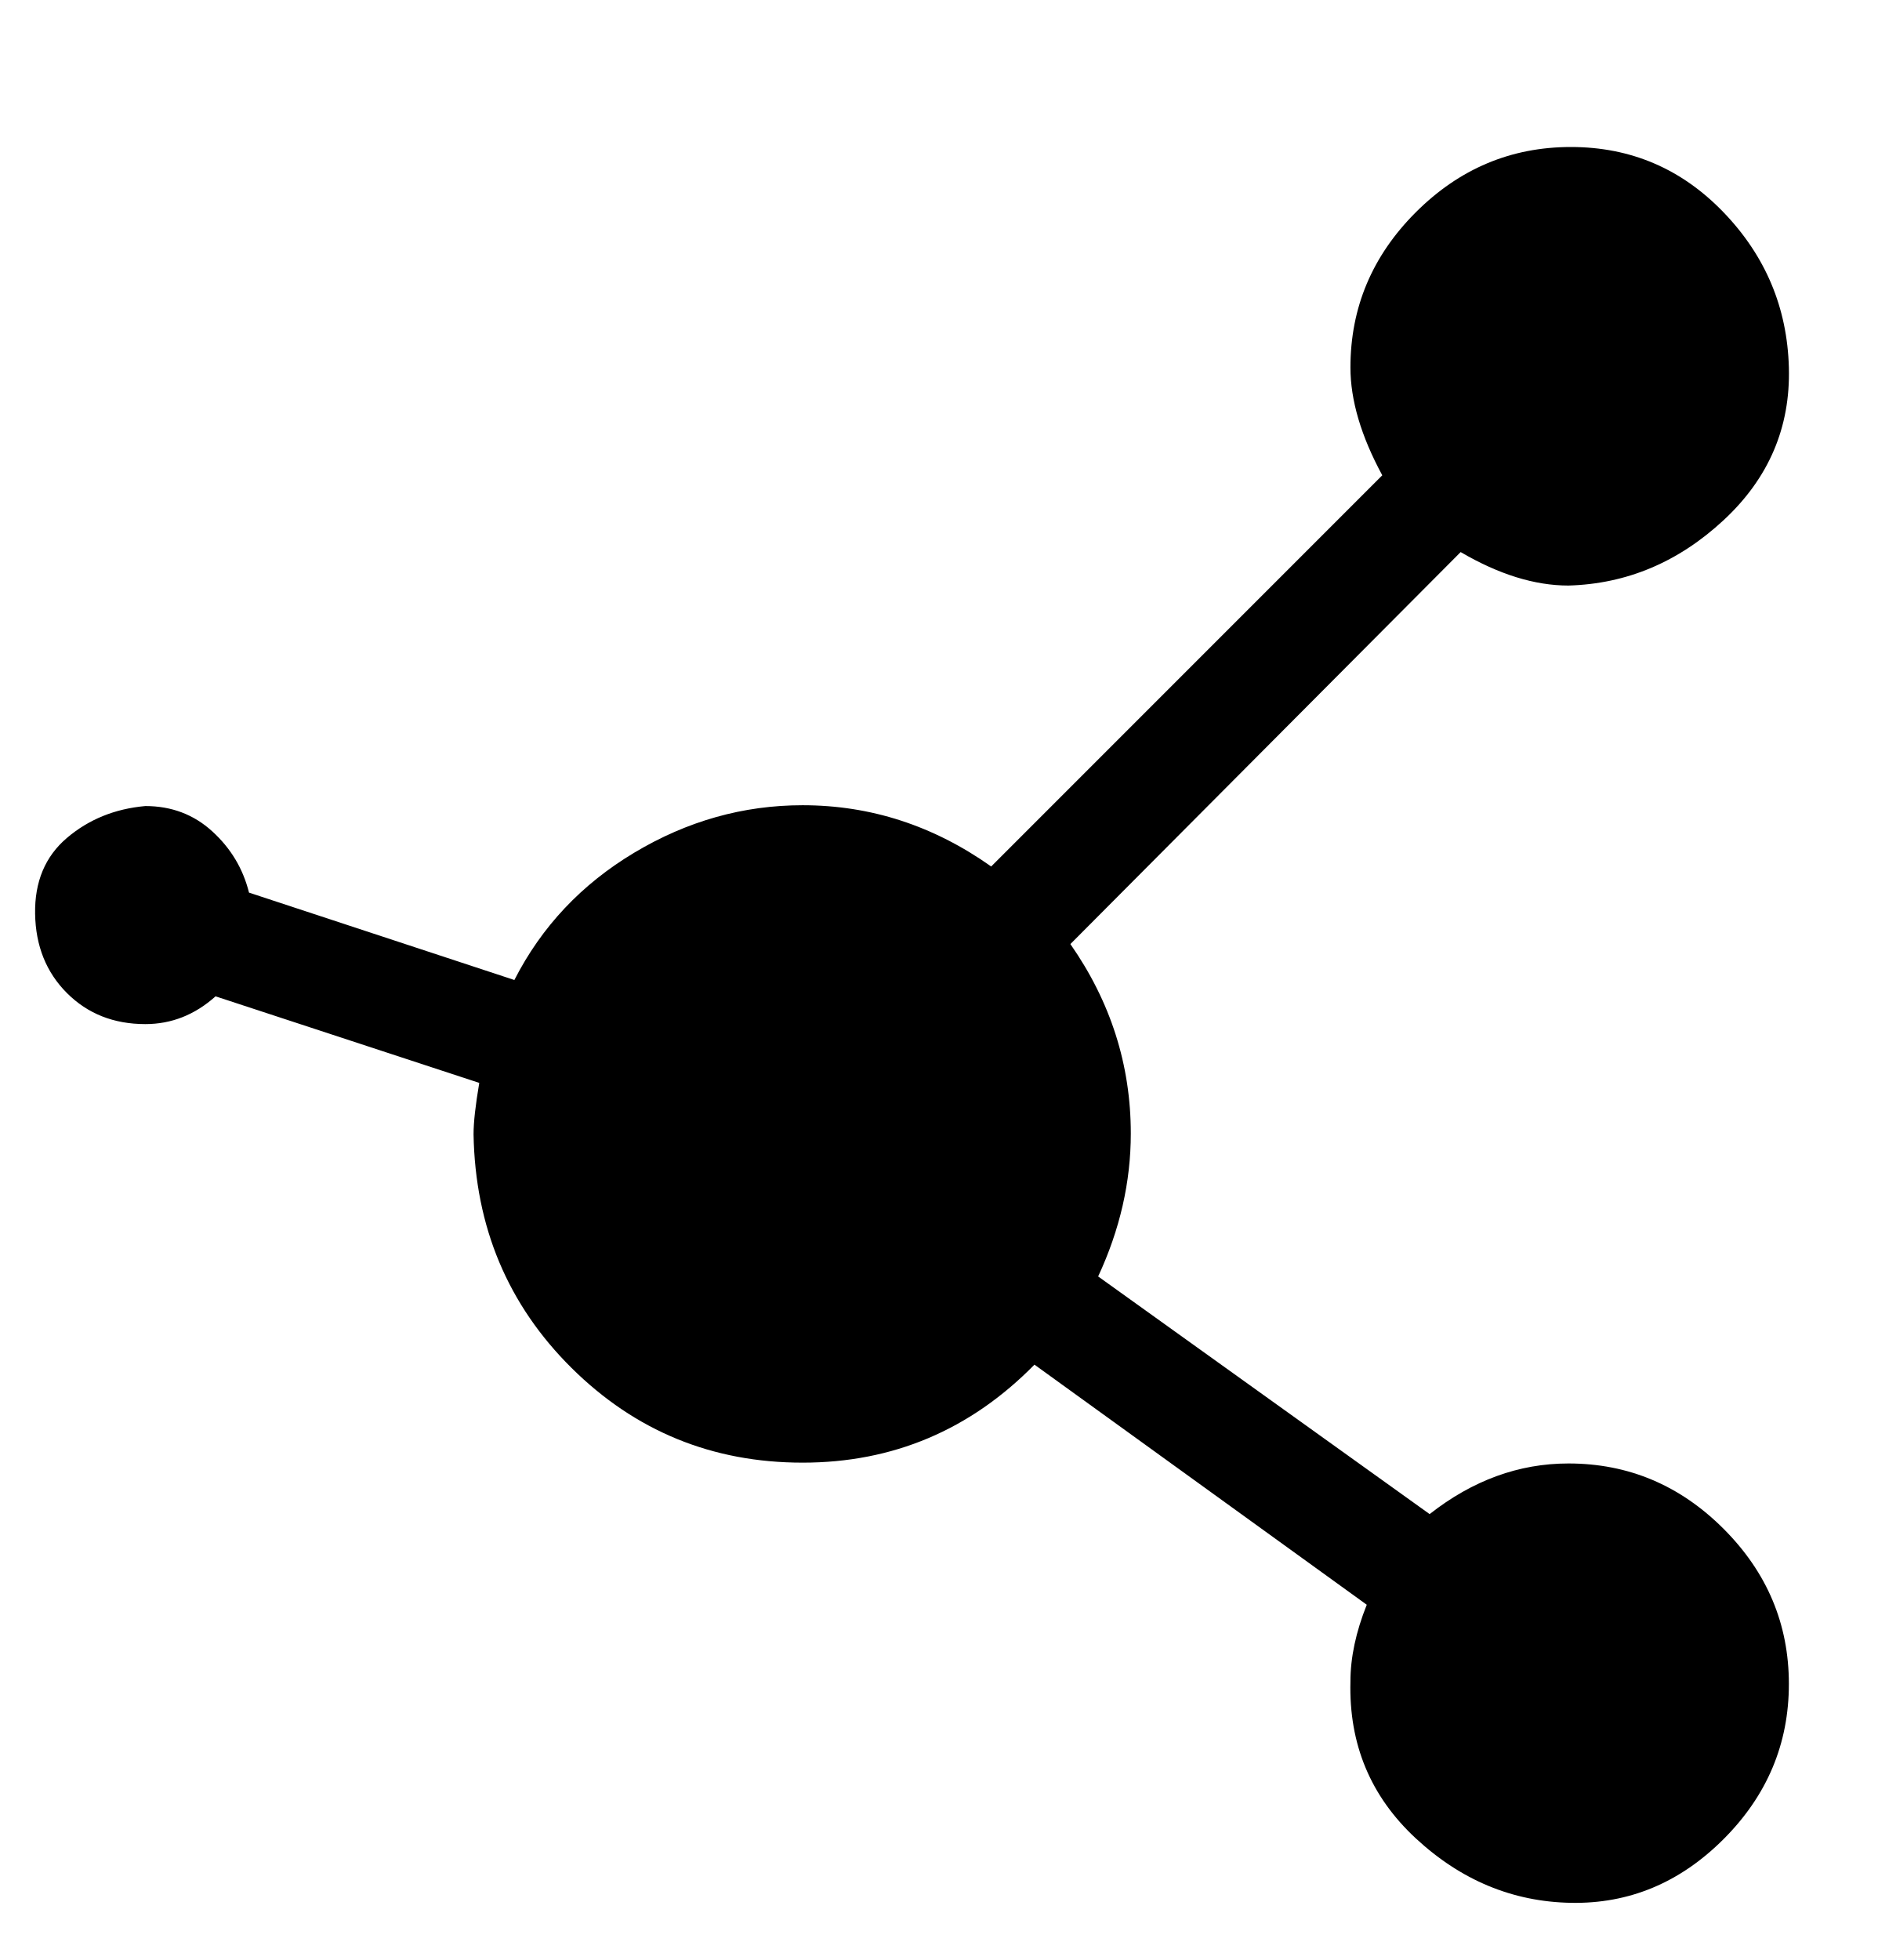
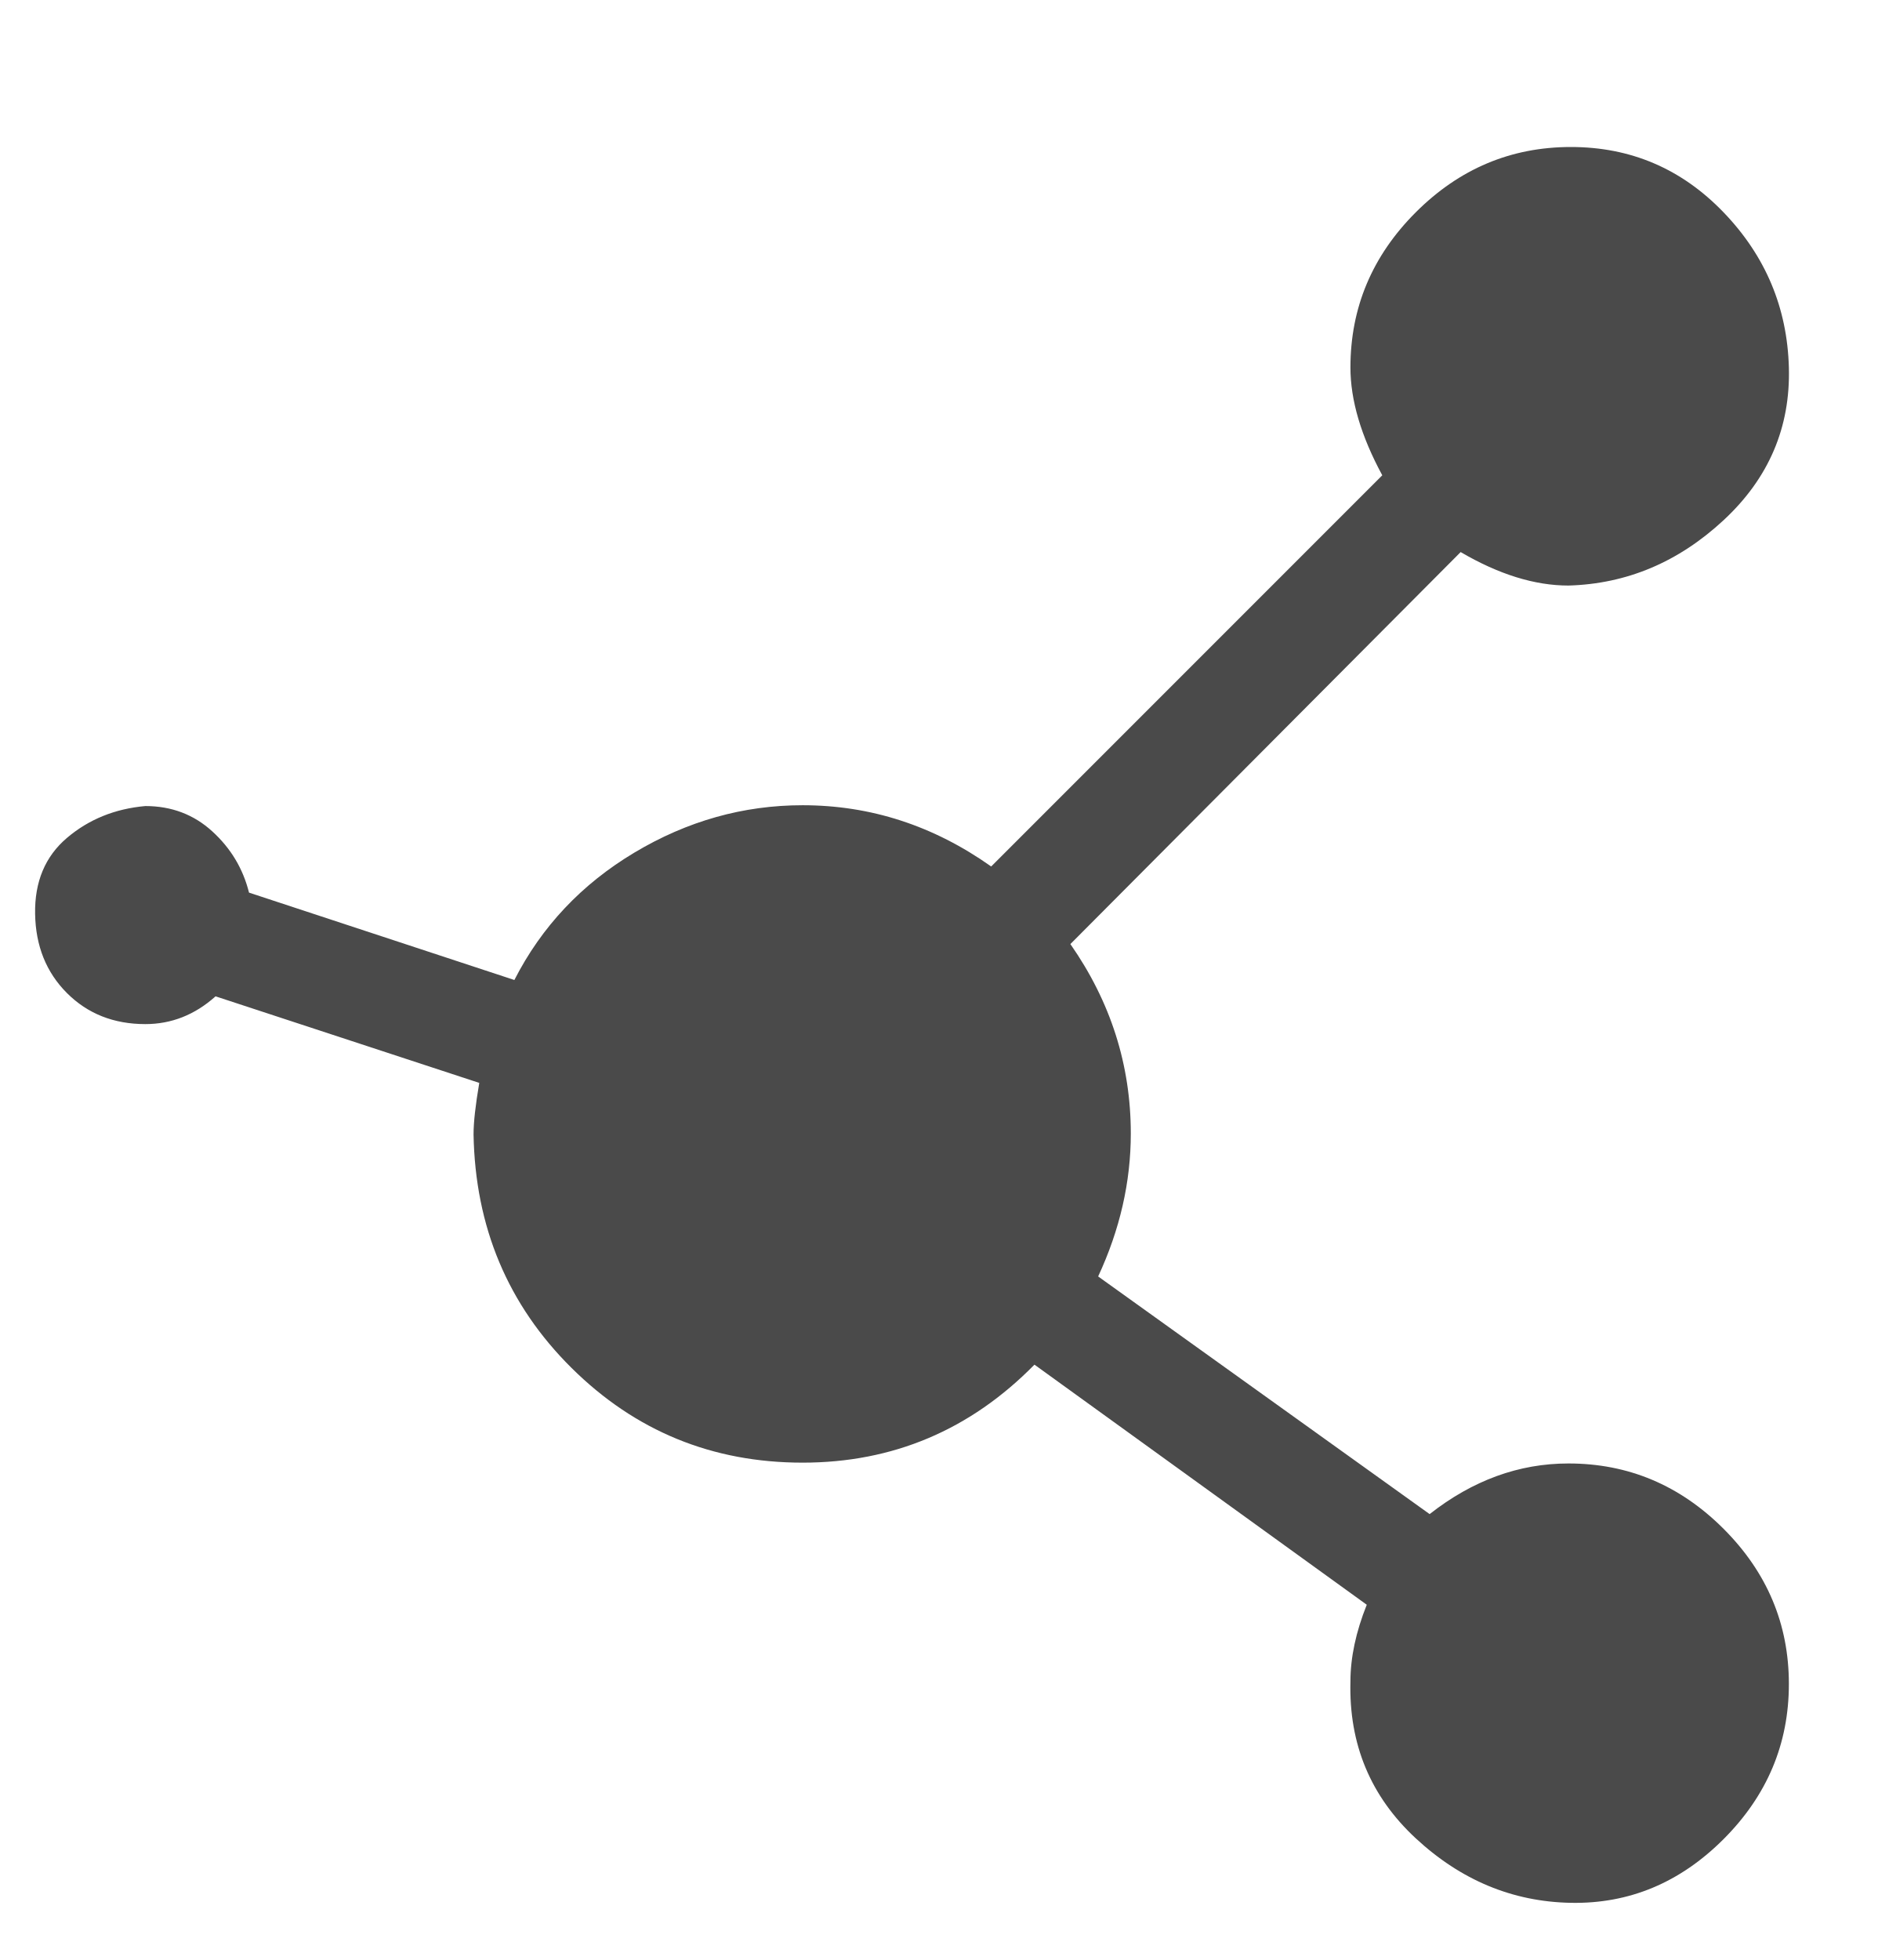
<svg xmlns="http://www.w3.org/2000/svg" viewBox="0 0 23 24">
-   <path d="M19.21 17.92q1.1 0 1.9.8t.8 1.9-.8 1.9-1.87.78-1.9-.79-.8-1.92q0-.44.2-.94l-4.07-2.94q-1.18 1.2-2.84 1.2T7 16.75t-1.2-2.86q0-.22.07-.63L2.64 12.2q-.38.34-.86.34-.58 0-.96-.38t-.39-.97.39-.93.96-.39q.48 0 .82.31t.45.75L6.3 12q.5-.98 1.47-1.56t2.06-.58q1.25 0 2.31.75l4.79-4.79q-.39-.72-.39-1.32 0-1.1.8-1.9t1.9-.8 1.87.8.8 1.9-.8 1.87-1.9.8q-.62 0-1.32-.41l-4.78 4.8q.74 1.06.74 2.32 0 .89-.4 1.75l4.06 2.91q.79-.62 1.7-.62z" />
+   <path fill="#4A4A4A" d="M19.21 17.92q1.1 0 1.9.8t.8 1.9-.8 1.9-1.87.78-1.9-.79-.8-1.92q0-.44.2-.94l-4.07-2.94q-1.18 1.2-2.84 1.2T7 16.75t-1.2-2.86q0-.22.07-.63L2.64 12.2q-.38.34-.86.34-.58 0-.96-.38t-.39-.97.39-.93.96-.39q.48 0 .82.31t.45.75L6.3 12q.5-.98 1.47-1.56t2.06-.58q1.25 0 2.31.75l4.79-4.79q-.39-.72-.39-1.32 0-1.1.8-1.9t1.9-.8 1.87.8.8 1.9-.8 1.87-1.9.8q-.62 0-1.32-.41l-4.78 4.8q.74 1.06.74 2.32 0 .89-.4 1.75l4.06 2.91q.79-.62 1.7-.62z" />
</svg>
